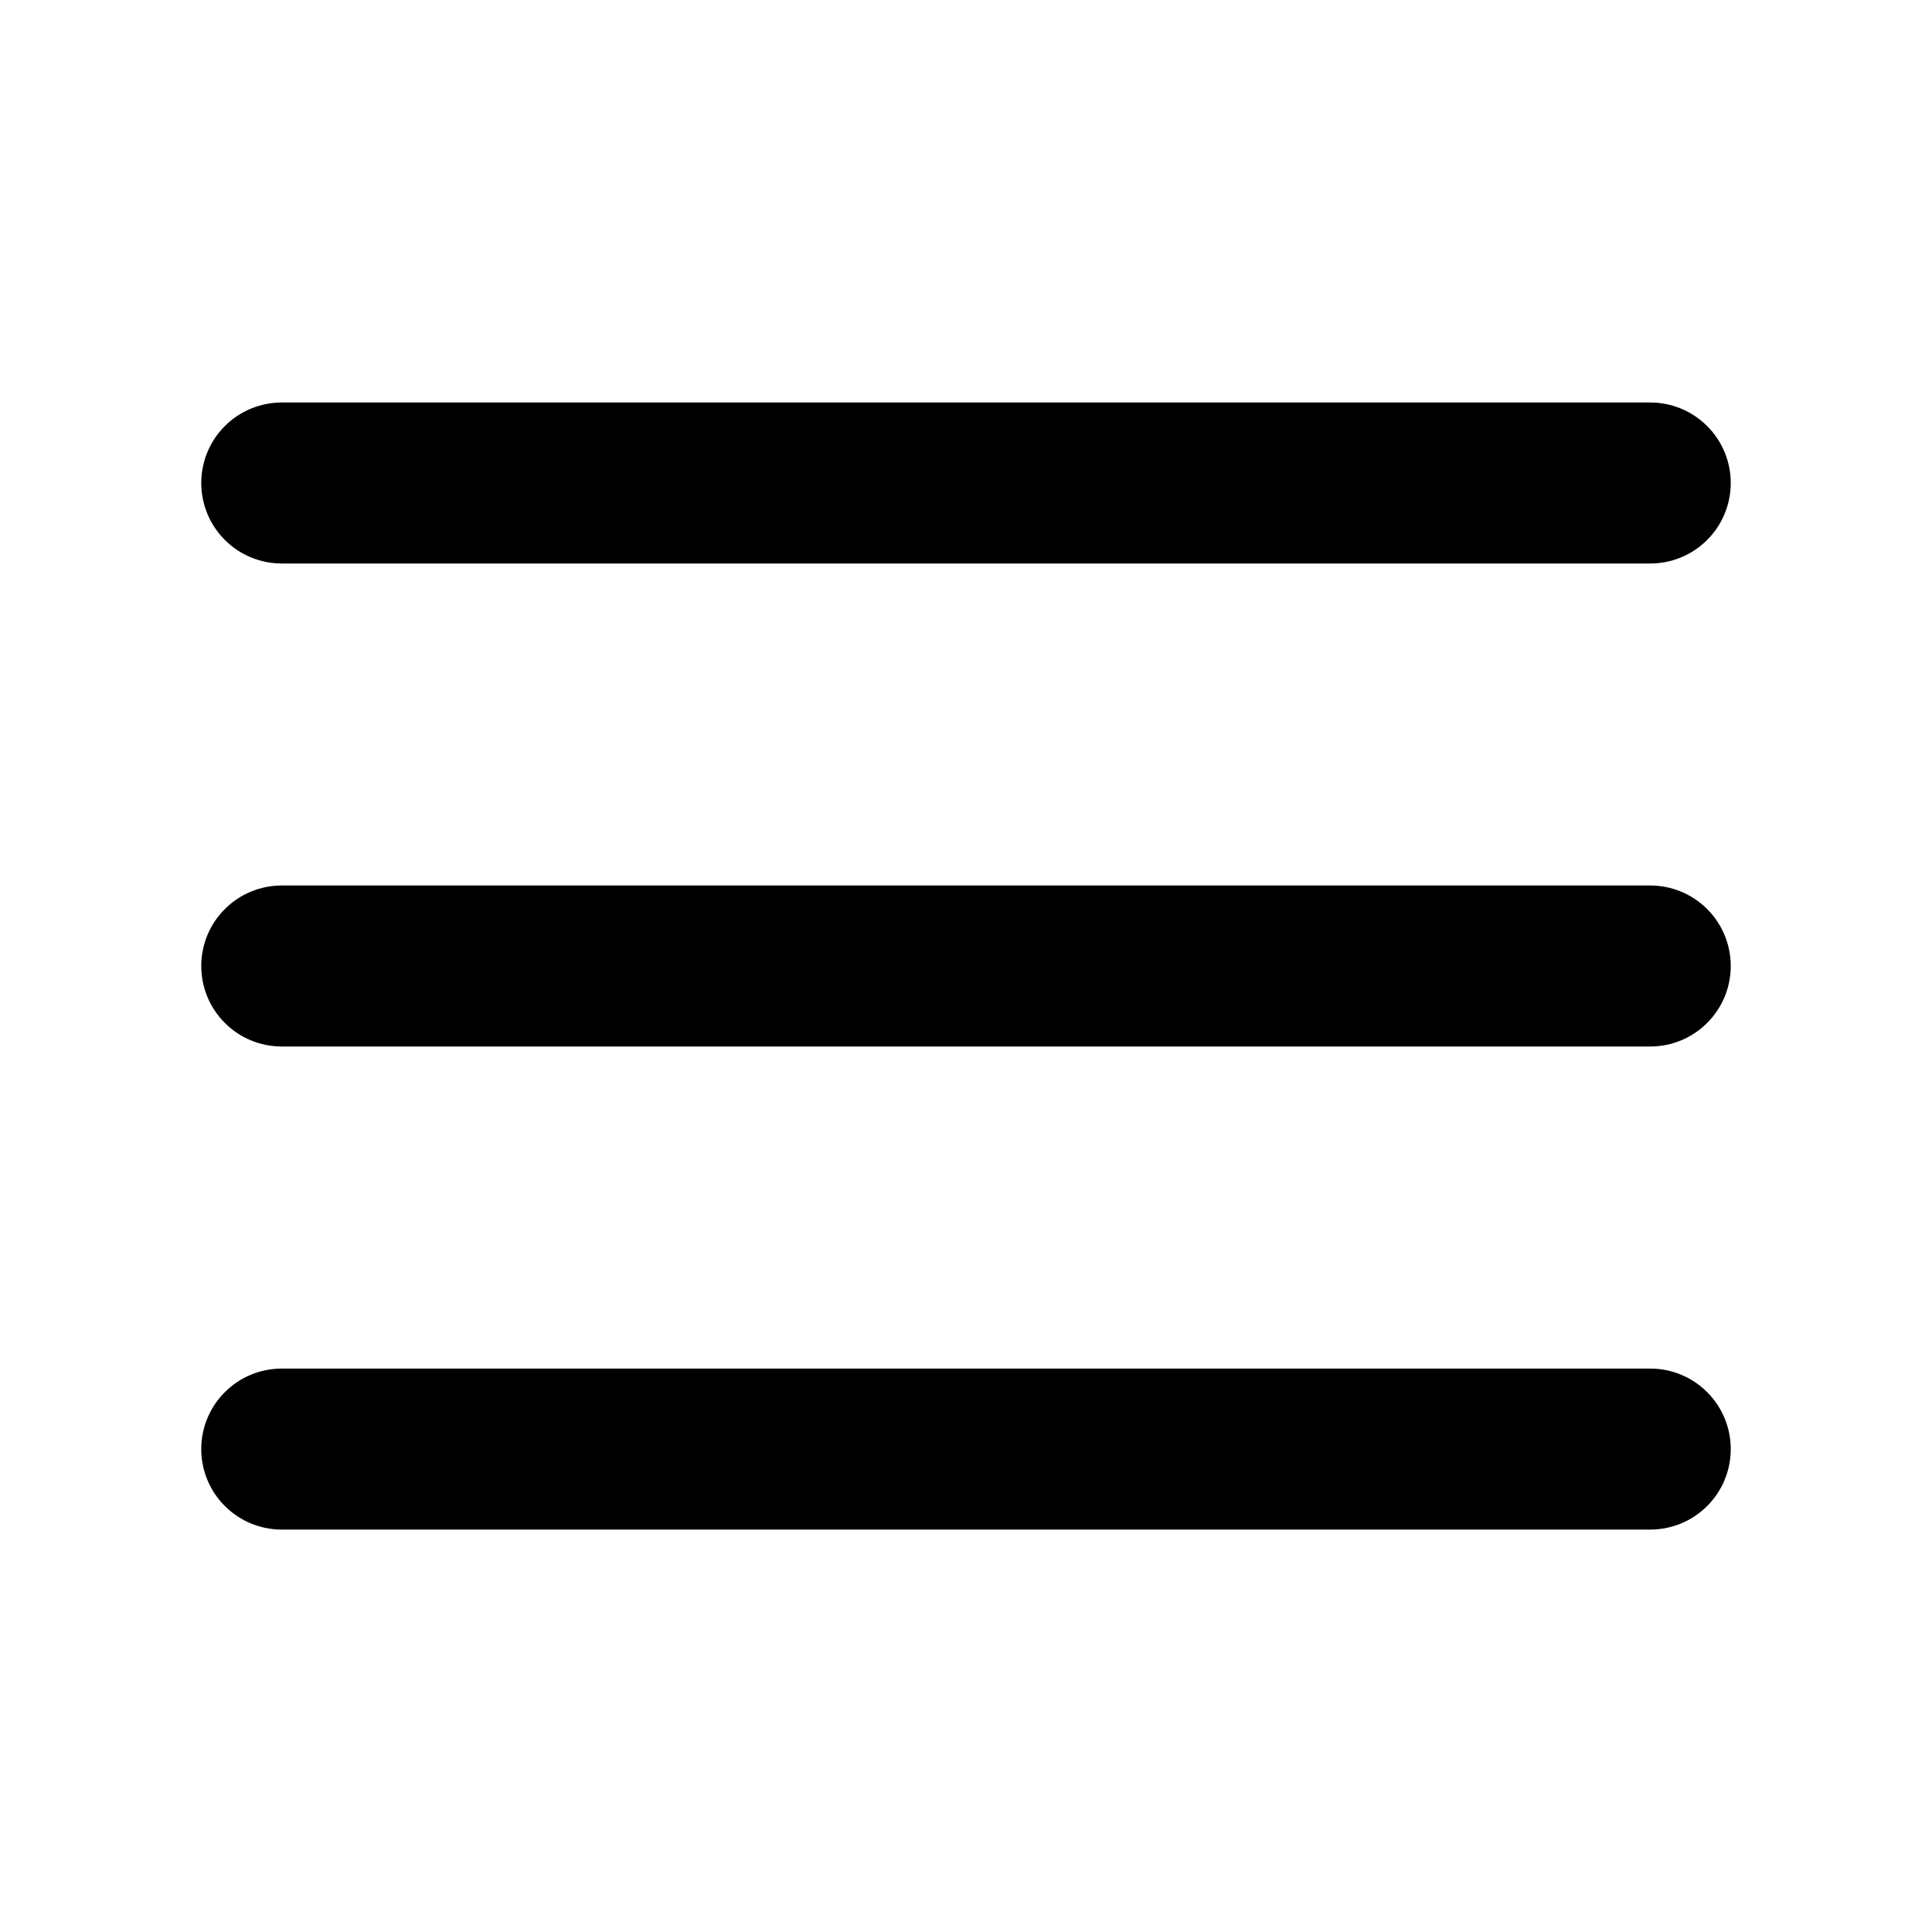
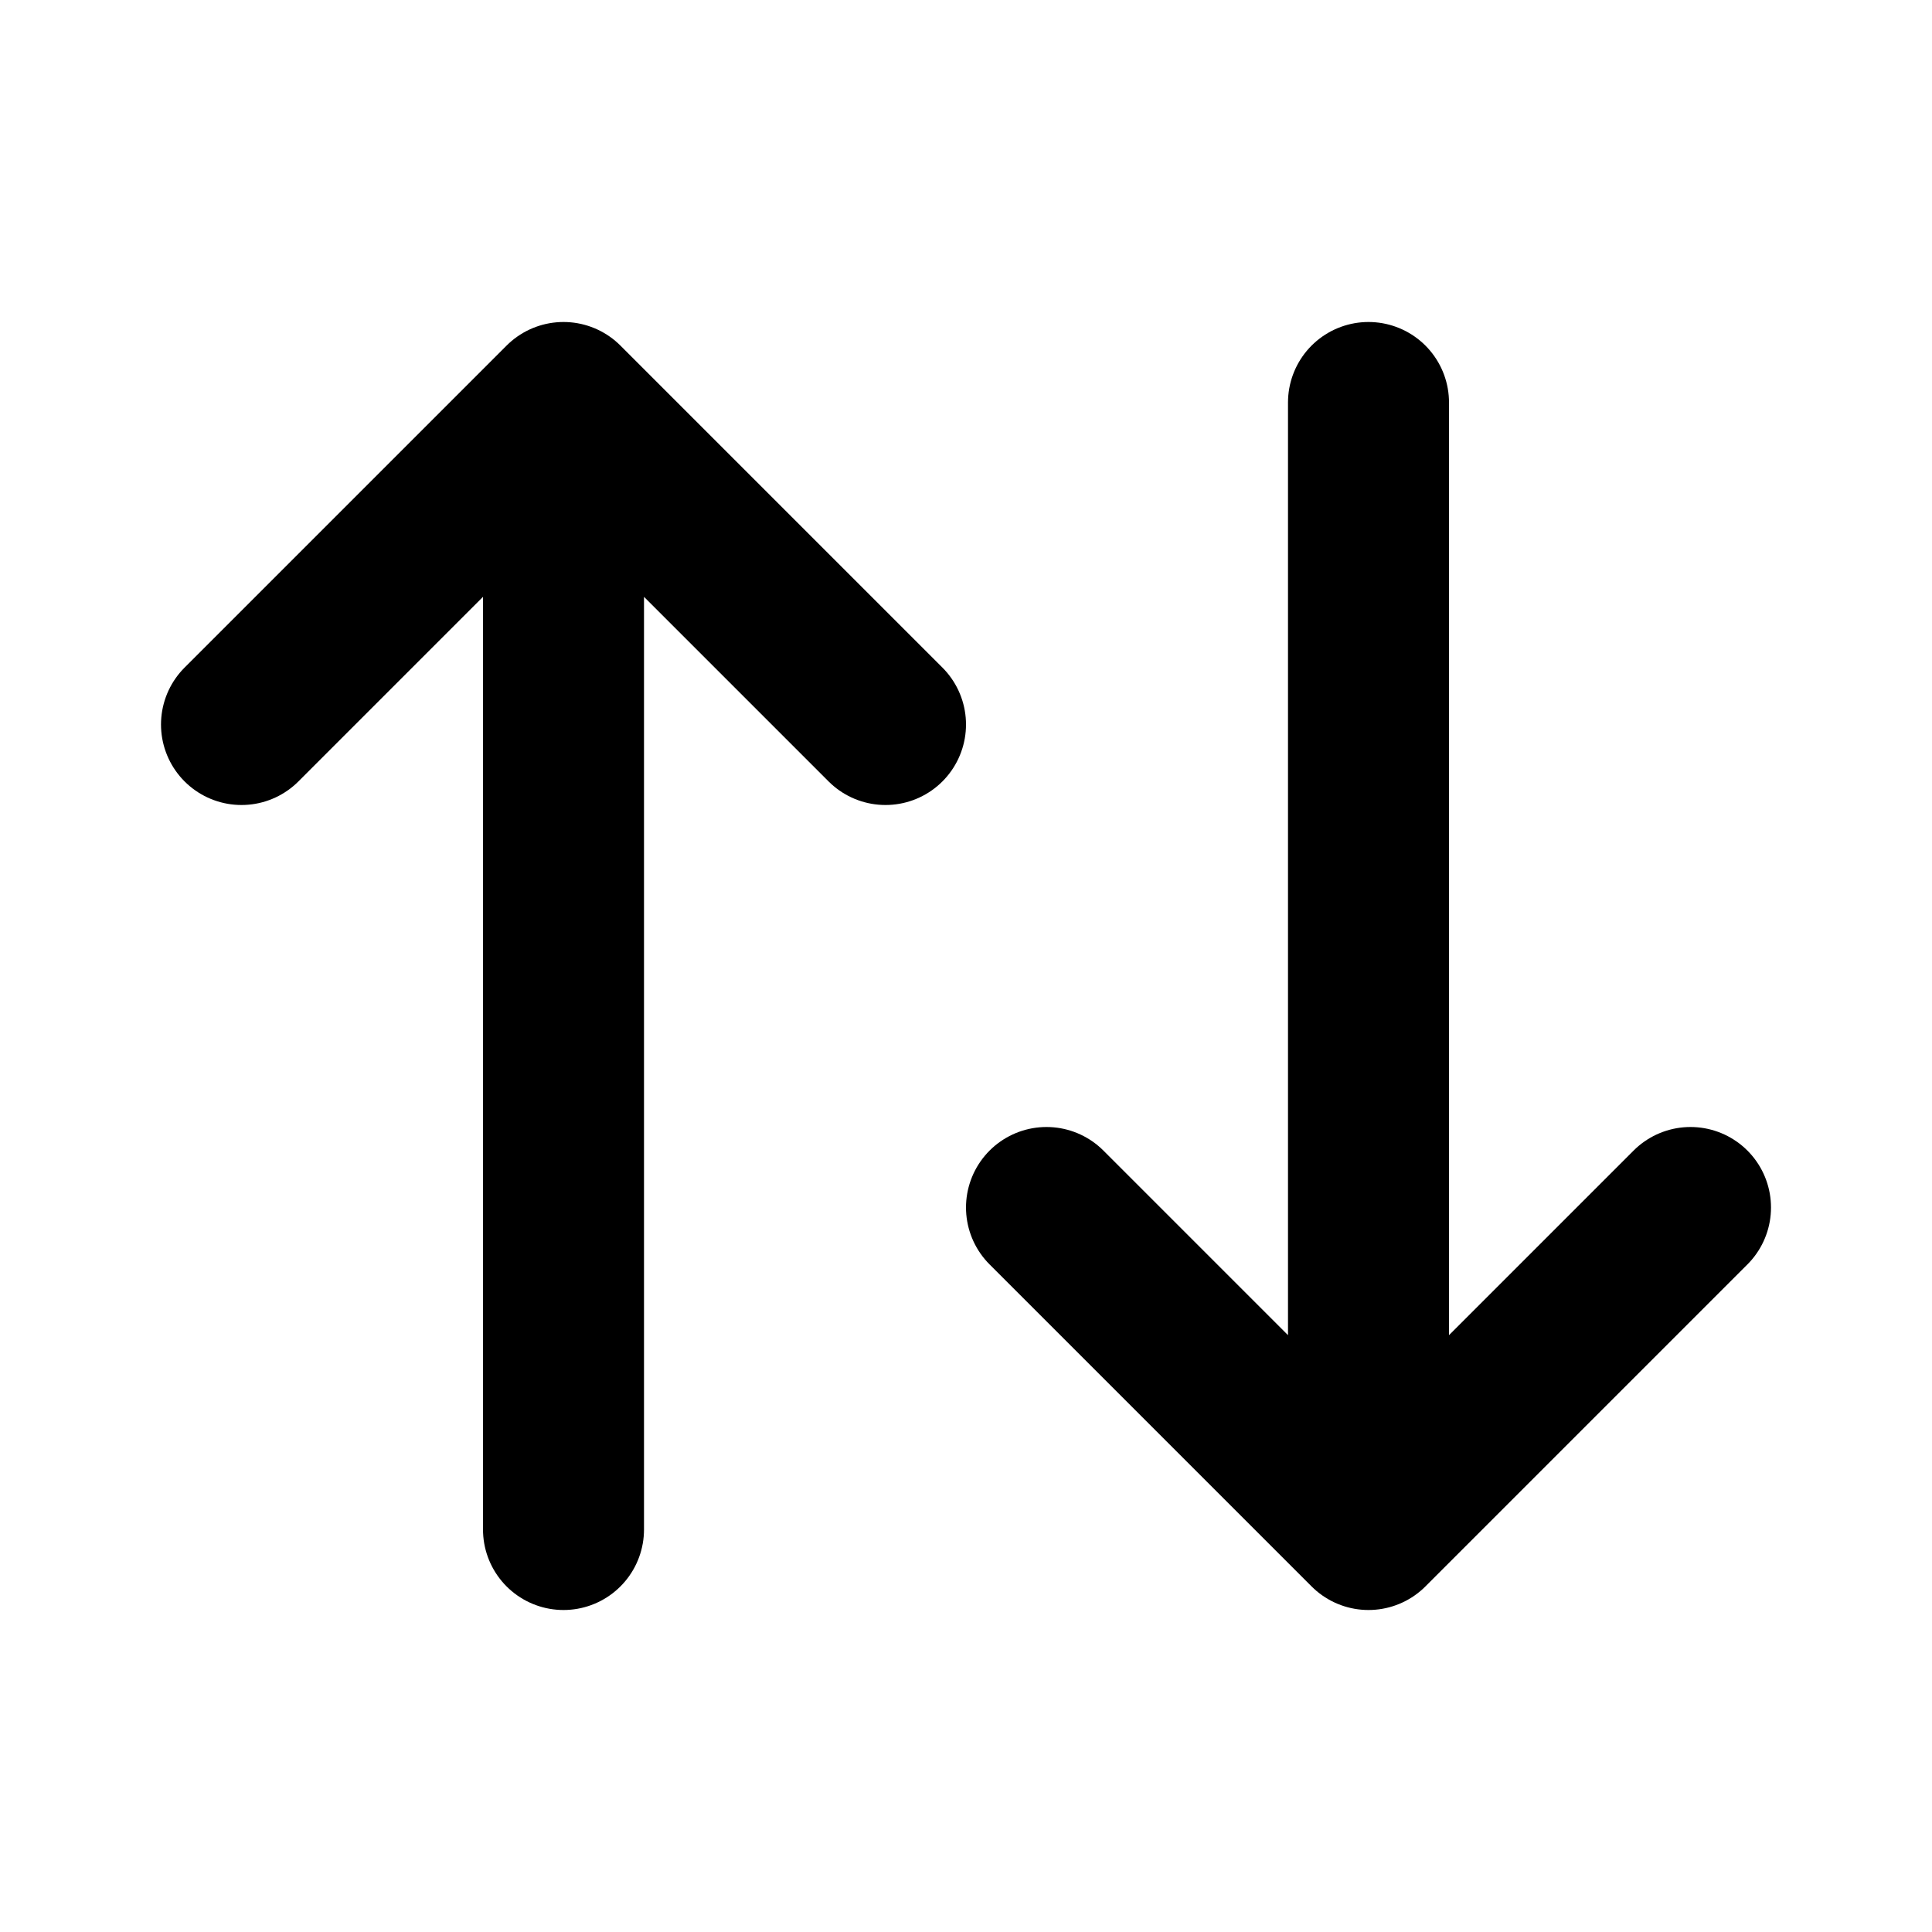
- <svg xmlns="http://www.w3.org/2000/svg" width="24" height="24" viewBox="0 0 24 24" fill="none">
-   <path fill-rule="evenodd" clip-rule="evenodd" d="M3.5 5C3.235 5 2.98 5.105 2.793 5.293C2.605 5.48 2.5 5.735 2.5 6C2.5 6.265 2.605 6.52 2.793 6.707C2.98 6.895 3.235 7 3.5 7H20.5C20.765 7 21.02 6.895 21.207 6.707C21.395 6.52 21.5 6.265 21.5 6C21.5 5.735 21.395 5.48 21.207 5.293C21.02 5.105 20.765 5 20.5 5H3.5ZM2.5 12C2.5 11.735 2.605 11.48 2.793 11.293C2.98 11.105 3.235 11 3.5 11H20.5C20.765 11 21.02 11.105 21.207 11.293C21.395 11.48 21.5 11.735 21.5 12C21.5 12.265 21.395 12.52 21.207 12.707C21.02 12.895 20.765 13 20.5 13H3.5C3.235 13 2.98 12.895 2.793 12.707C2.605 12.52 2.5 12.265 2.5 12ZM2.5 18.001C2.5 17.736 2.605 17.481 2.793 17.294C2.98 17.106 3.235 17.001 3.5 17.001H20.5C20.765 17.001 21.02 17.106 21.207 17.294C21.395 17.481 21.5 17.736 21.5 18.001C21.5 18.266 21.395 18.521 21.207 18.708C21.02 18.896 20.765 19.001 20.5 19.001H3.5C3.235 19.001 2.98 18.896 2.793 18.708C2.605 18.521 2.5 18.266 2.5 18.001Z" fill="currentColor">
-   </path>
+ <svg xmlns="http://www.w3.org/2000/svg" viewBox="0 0 24 24" width="24" height="24">
+   <path fill="none" stroke="currentColor" stroke-linecap="round" stroke-linejoin="round" stroke-width="2" d="m3 9l4-4l4 4M7 5v14m14-4l-4 4l-4-4m4 4V5" />
</svg>
